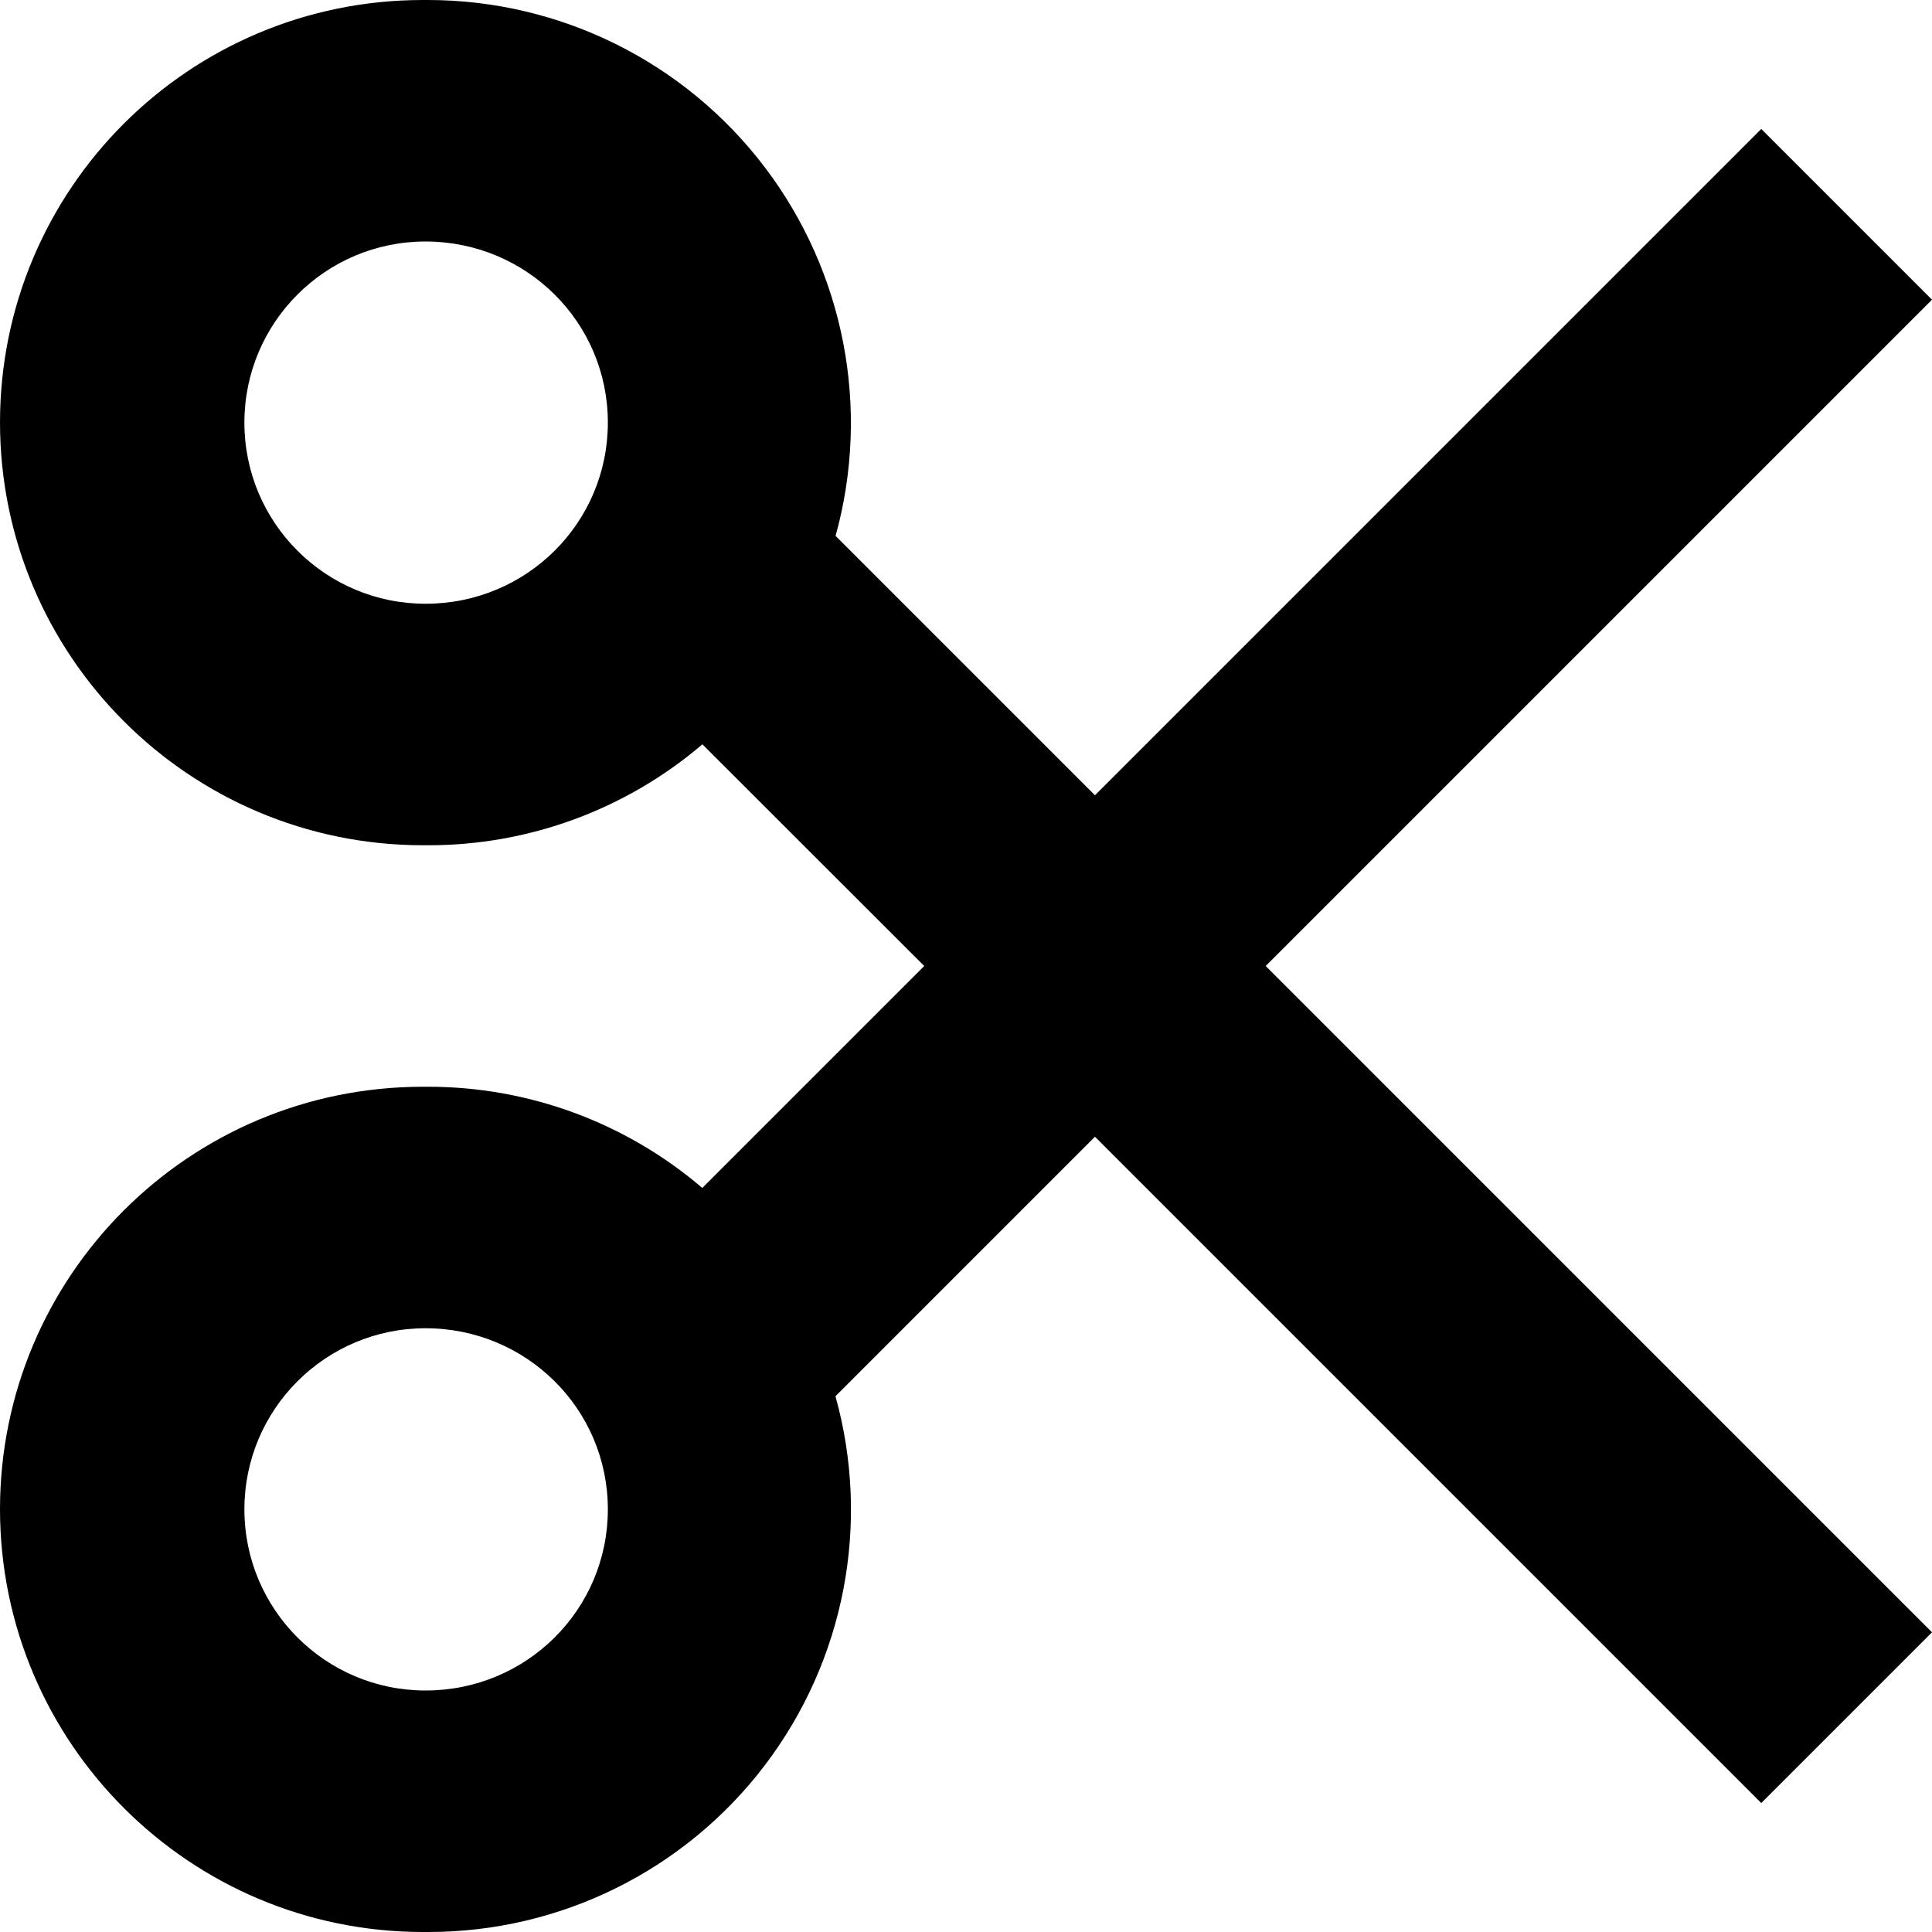
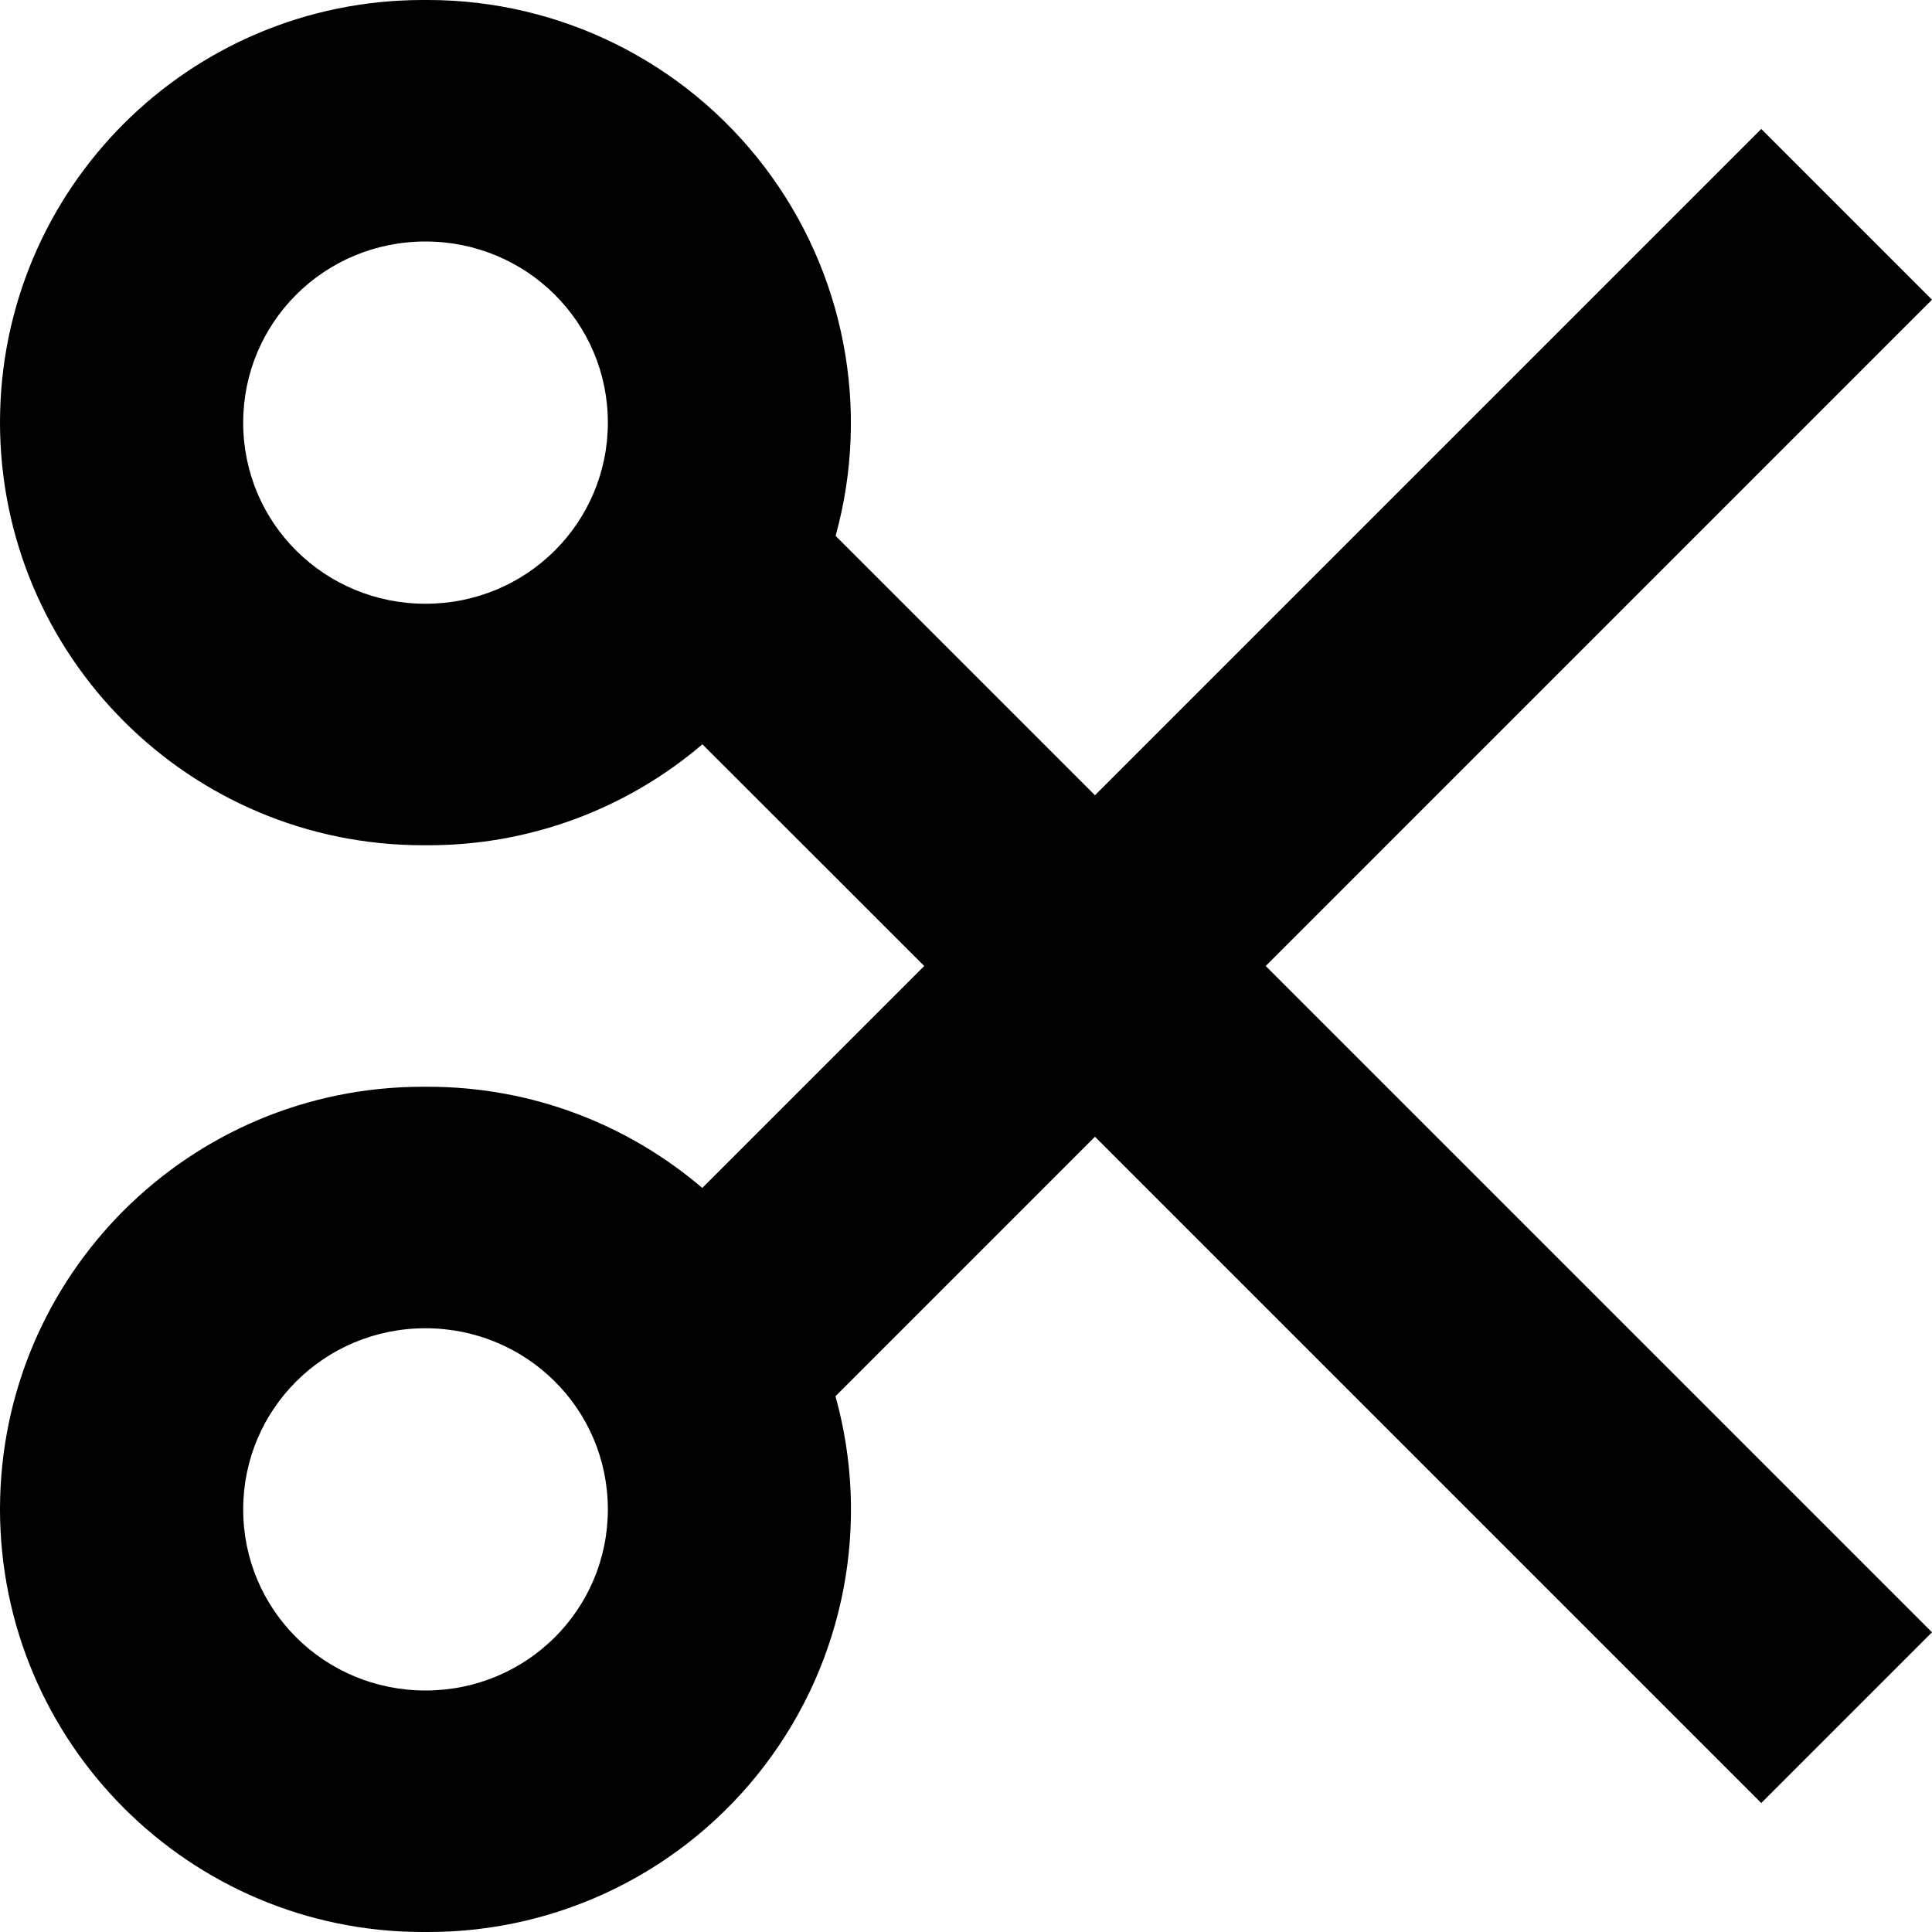
<svg xmlns="http://www.w3.org/2000/svg" width="16" height="16" viewBox="0 0 16 16">
-   <path d="M7.654 8L5.817 6.164A3.49 3.49 0 0 1 3.544 7h-.041A3.504 3.504 0 0 1 0 3.5C0 1.567 1.564 0 3.503 0h.04A3.504 3.504 0 0 1 6.92 4.438l2.148 2.148 5.518-5.518L16 2.482 10.482 8 16 13.518l-1.414 1.414-5.518-5.518-2.149 2.149A3.498 3.498 0 0 1 3.544 16h-.041A3.504 3.504 0 0 1 0 12.5C0 10.567 1.564 9 3.503 9h.04a3.49 3.49 0 0 1 2.273.838L7.654 8zm-4.13-6a1.5 1.5 0 0 0 0 3c.839 0 1.51-.672 1.51-1.5 0-.834-.677-1.5-1.51-1.5zm0 9a1.5 1.5 0 0 0 0 3c.839 0 1.51-.672 1.51-1.5 0-.834-.677-1.5-1.51-1.5z" fill-rule="evenodd" />
+   <path d="M7.654 8L5.817 6.164A3.49 3.49 0 0 1 3.544 7h-.041A3.504 3.504 0 0 1 0 3.5C0 1.567 1.564 0 3.503 0h.04A3.504 3.504 0 0 1 6.92 4.438l2.148 2.148 5.518-5.518L16 2.482 10.482 8 16 13.518l-1.414 1.414-5.518-5.518-2.149 2.149A3.498 3.498 0 0 1 3.544 16h-.041A3.504 3.504 0 0 1 0 12.5C0 10.567 1.564 9 3.503 9h.04c.868 0 1.661.316 2.273.838L7.654 8zm-4.13-6c-.84 0-1.51.672-1.51 1.5 0 .834.675 1.5 1.51 1.5.839 0 1.51-.672 1.51-1.5 0-.834-.677-1.5-1.51-1.5zm0 9c-.84 0-1.51.672-1.51 1.5 0 .834.675 1.5 1.51 1.5.839 0 1.51-.672 1.51-1.5 0-.834-.677-1.5-1.51-1.5z" fill-rule="evenodd" />
</svg>
